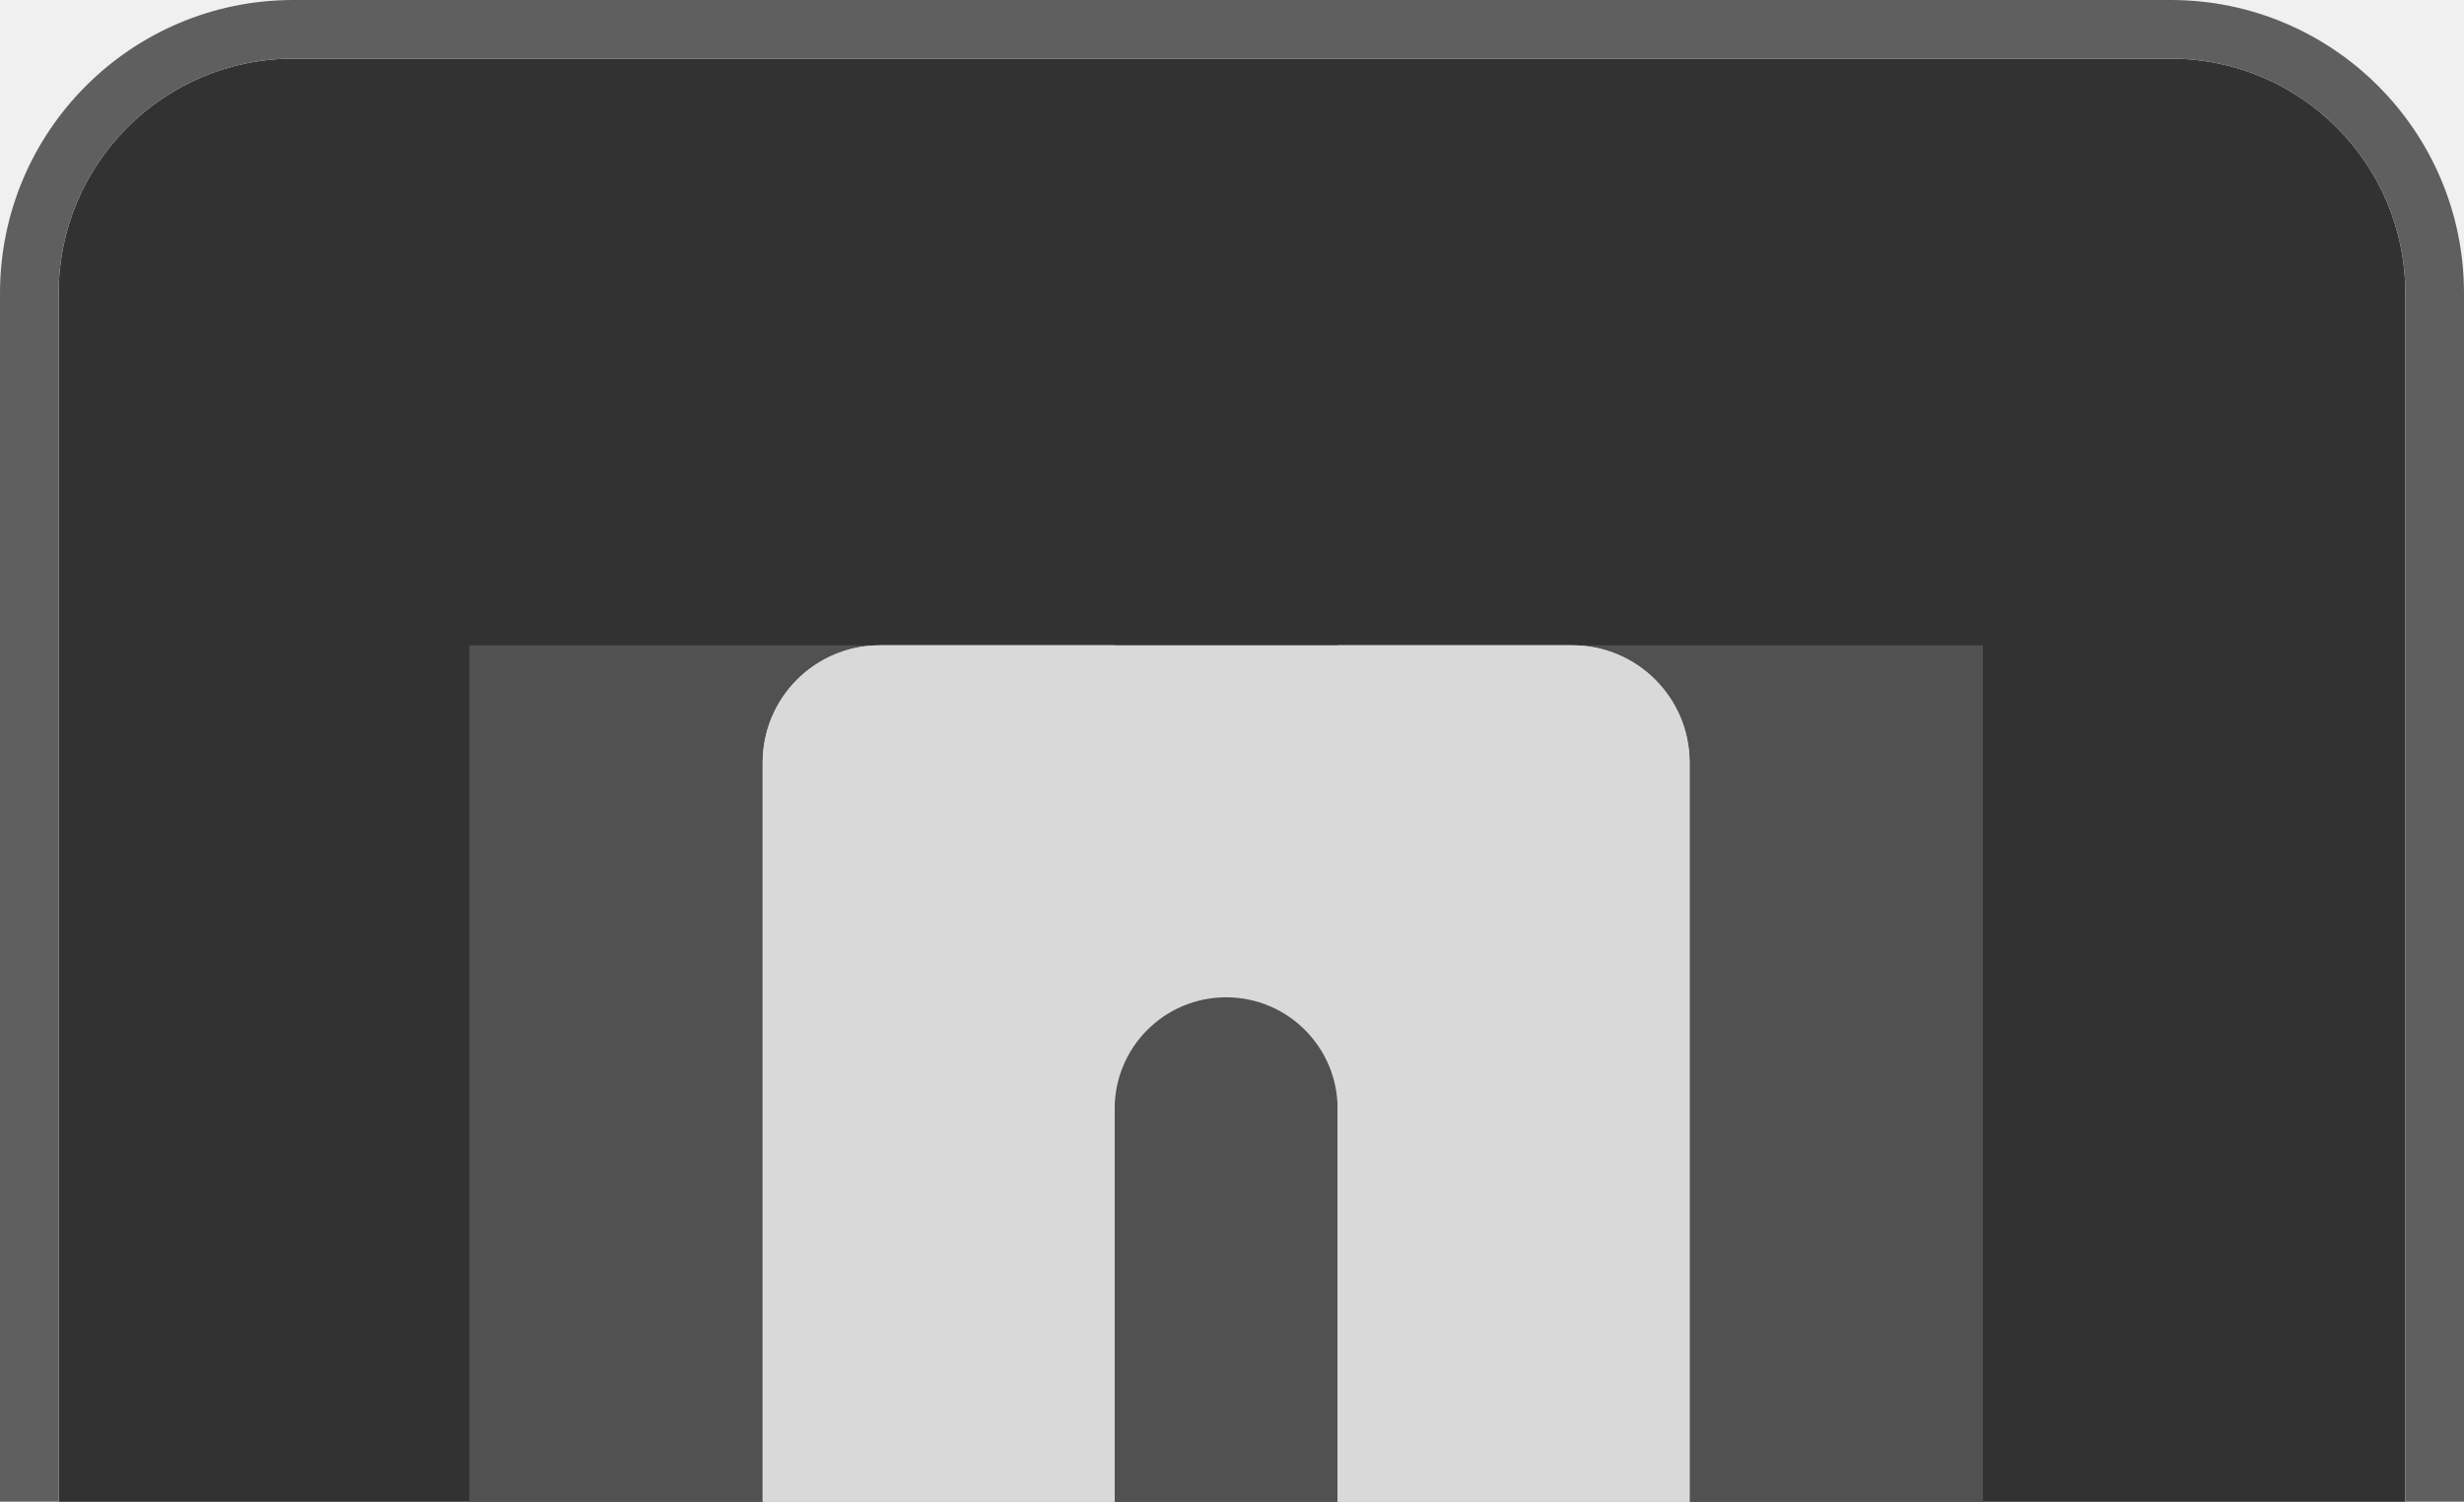
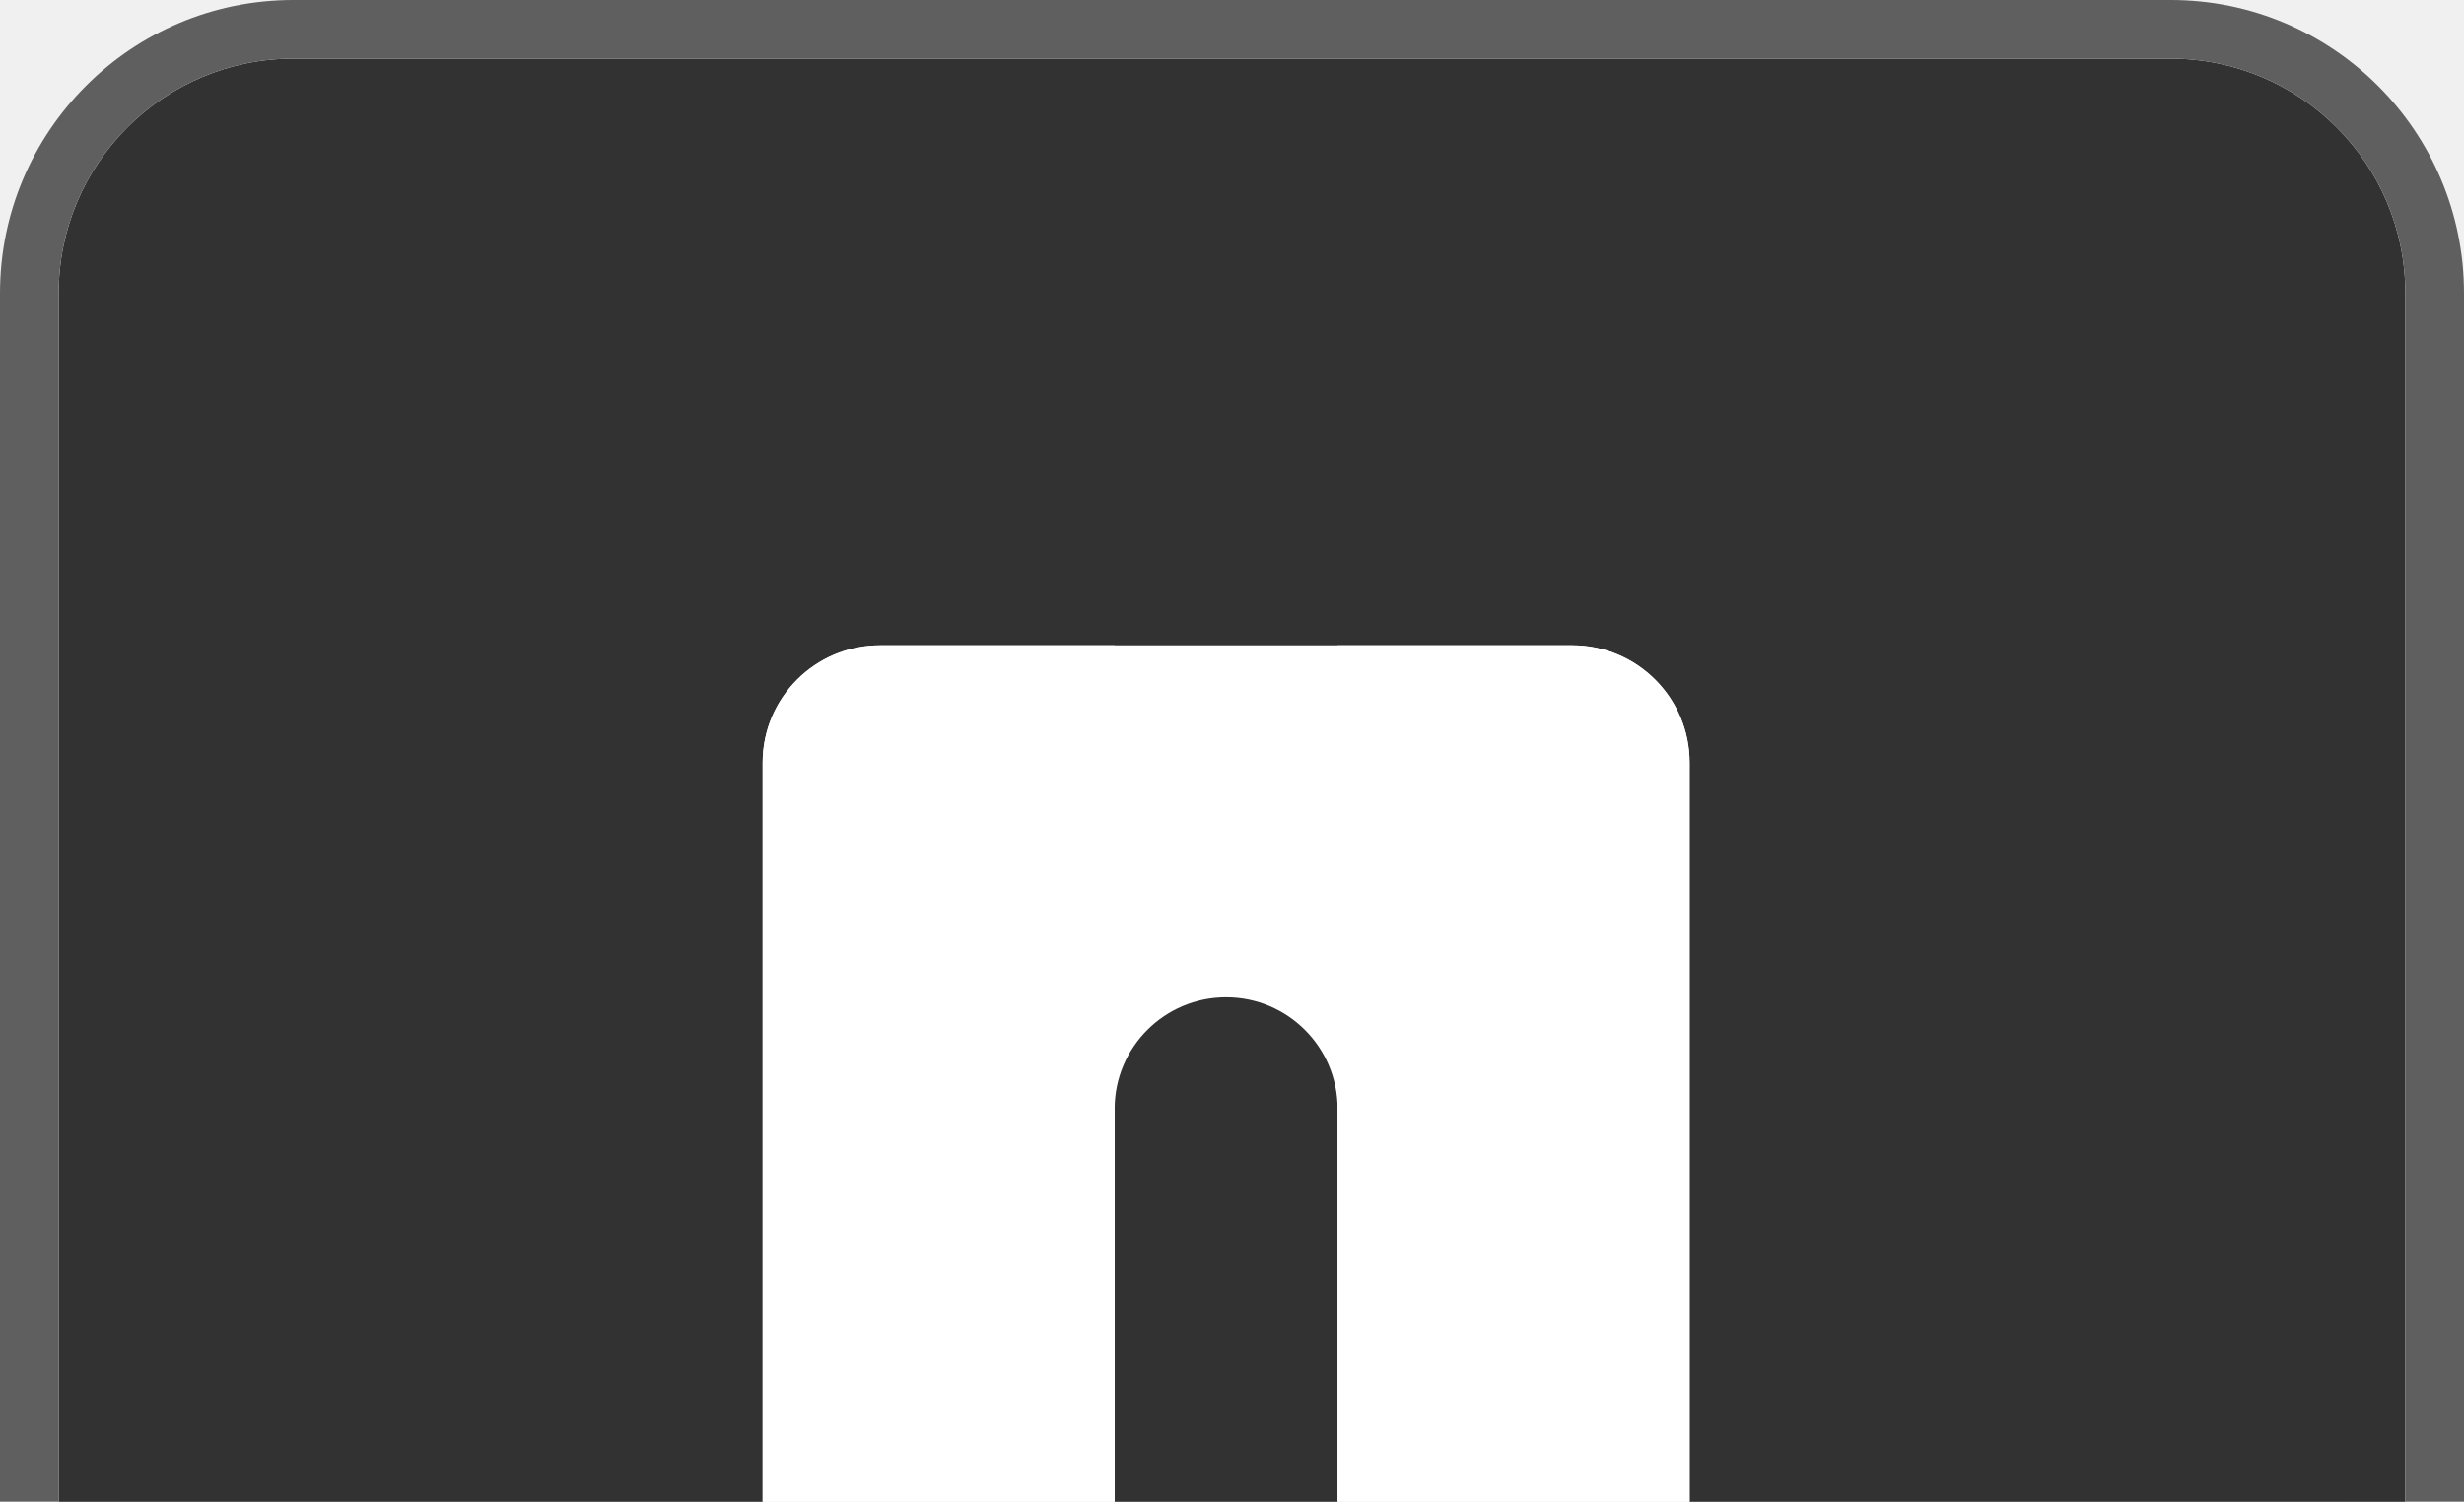
<svg xmlns="http://www.w3.org/2000/svg" width="210" height="128" viewBox="0 0 210 128" fill="none">
  <mask id="path-1-outside-1_368_367" maskUnits="userSpaceOnUse" x="0" y="0" width="210" height="128" fill="black">
    <rect fill="white" width="210" height="128" />
    <path d="M5 25C5 13.954 13.954 5 25 5H185C196.046 5 205 13.954 205 25V128H5V25Z" />
  </mask>
  <path d="M5 25C5 13.954 13.954 5 25 5H185C196.046 5 205 13.954 205 25V128H5V25Z" fill="#323232" />
  <path d="M0 25C0 11.193 11.193 0 25 0H185C198.807 0 210 11.193 210 25H200C200 16.716 193.284 10 185 10H25C16.716 10 10 16.716 10 25H0ZM205 128H5H205ZM0 128V25C0 11.193 11.193 0 25 0V10C16.716 10 10 16.716 10 25V128H0ZM185 0C198.807 0 210 11.193 210 25V128H200V25C200 16.716 193.284 10 185 10V0Z" fill="#5F5F5F" mask="url(#path-1-outside-1_368_367)" />
-   <rect x="40" y="55" width="129" height="73" fill="#515151" />
-   <path d="M114 55H134C139.523 55 144 59.477 144 65V128H114V55Z" fill="#D9D9D9" />
-   <path d="M65 65C65 59.477 69.477 55 75 55H95V128H65V65Z" fill="#D9D9D9" />
-   <path d="M65 65C65 59.477 69.477 55 75 55H134C139.523 55 144 59.477 144 65V128H114V94.5C114 89.253 109.747 85 104.5 85V85C99.253 85 95 89.253 95 94.5V128H65V65Z" fill="#D9D9D9" />
+   <path d="M114 55H134C139.523 55 144 59.477 144 65V128H114V55Z" fill="white" />
+   <path d="M65 65C65 59.477 69.477 55 75 55H95V128H65V65Z" fill="white" />
+   <path d="M65 65C65 59.477 69.477 55 75 55H134C139.523 55 144 59.477 144 65V128H114V94.5C114 89.253 109.747 85 104.5 85V85C99.253 85 95 89.253 95 94.5V128H65V65Z" fill="white" />
</svg>
